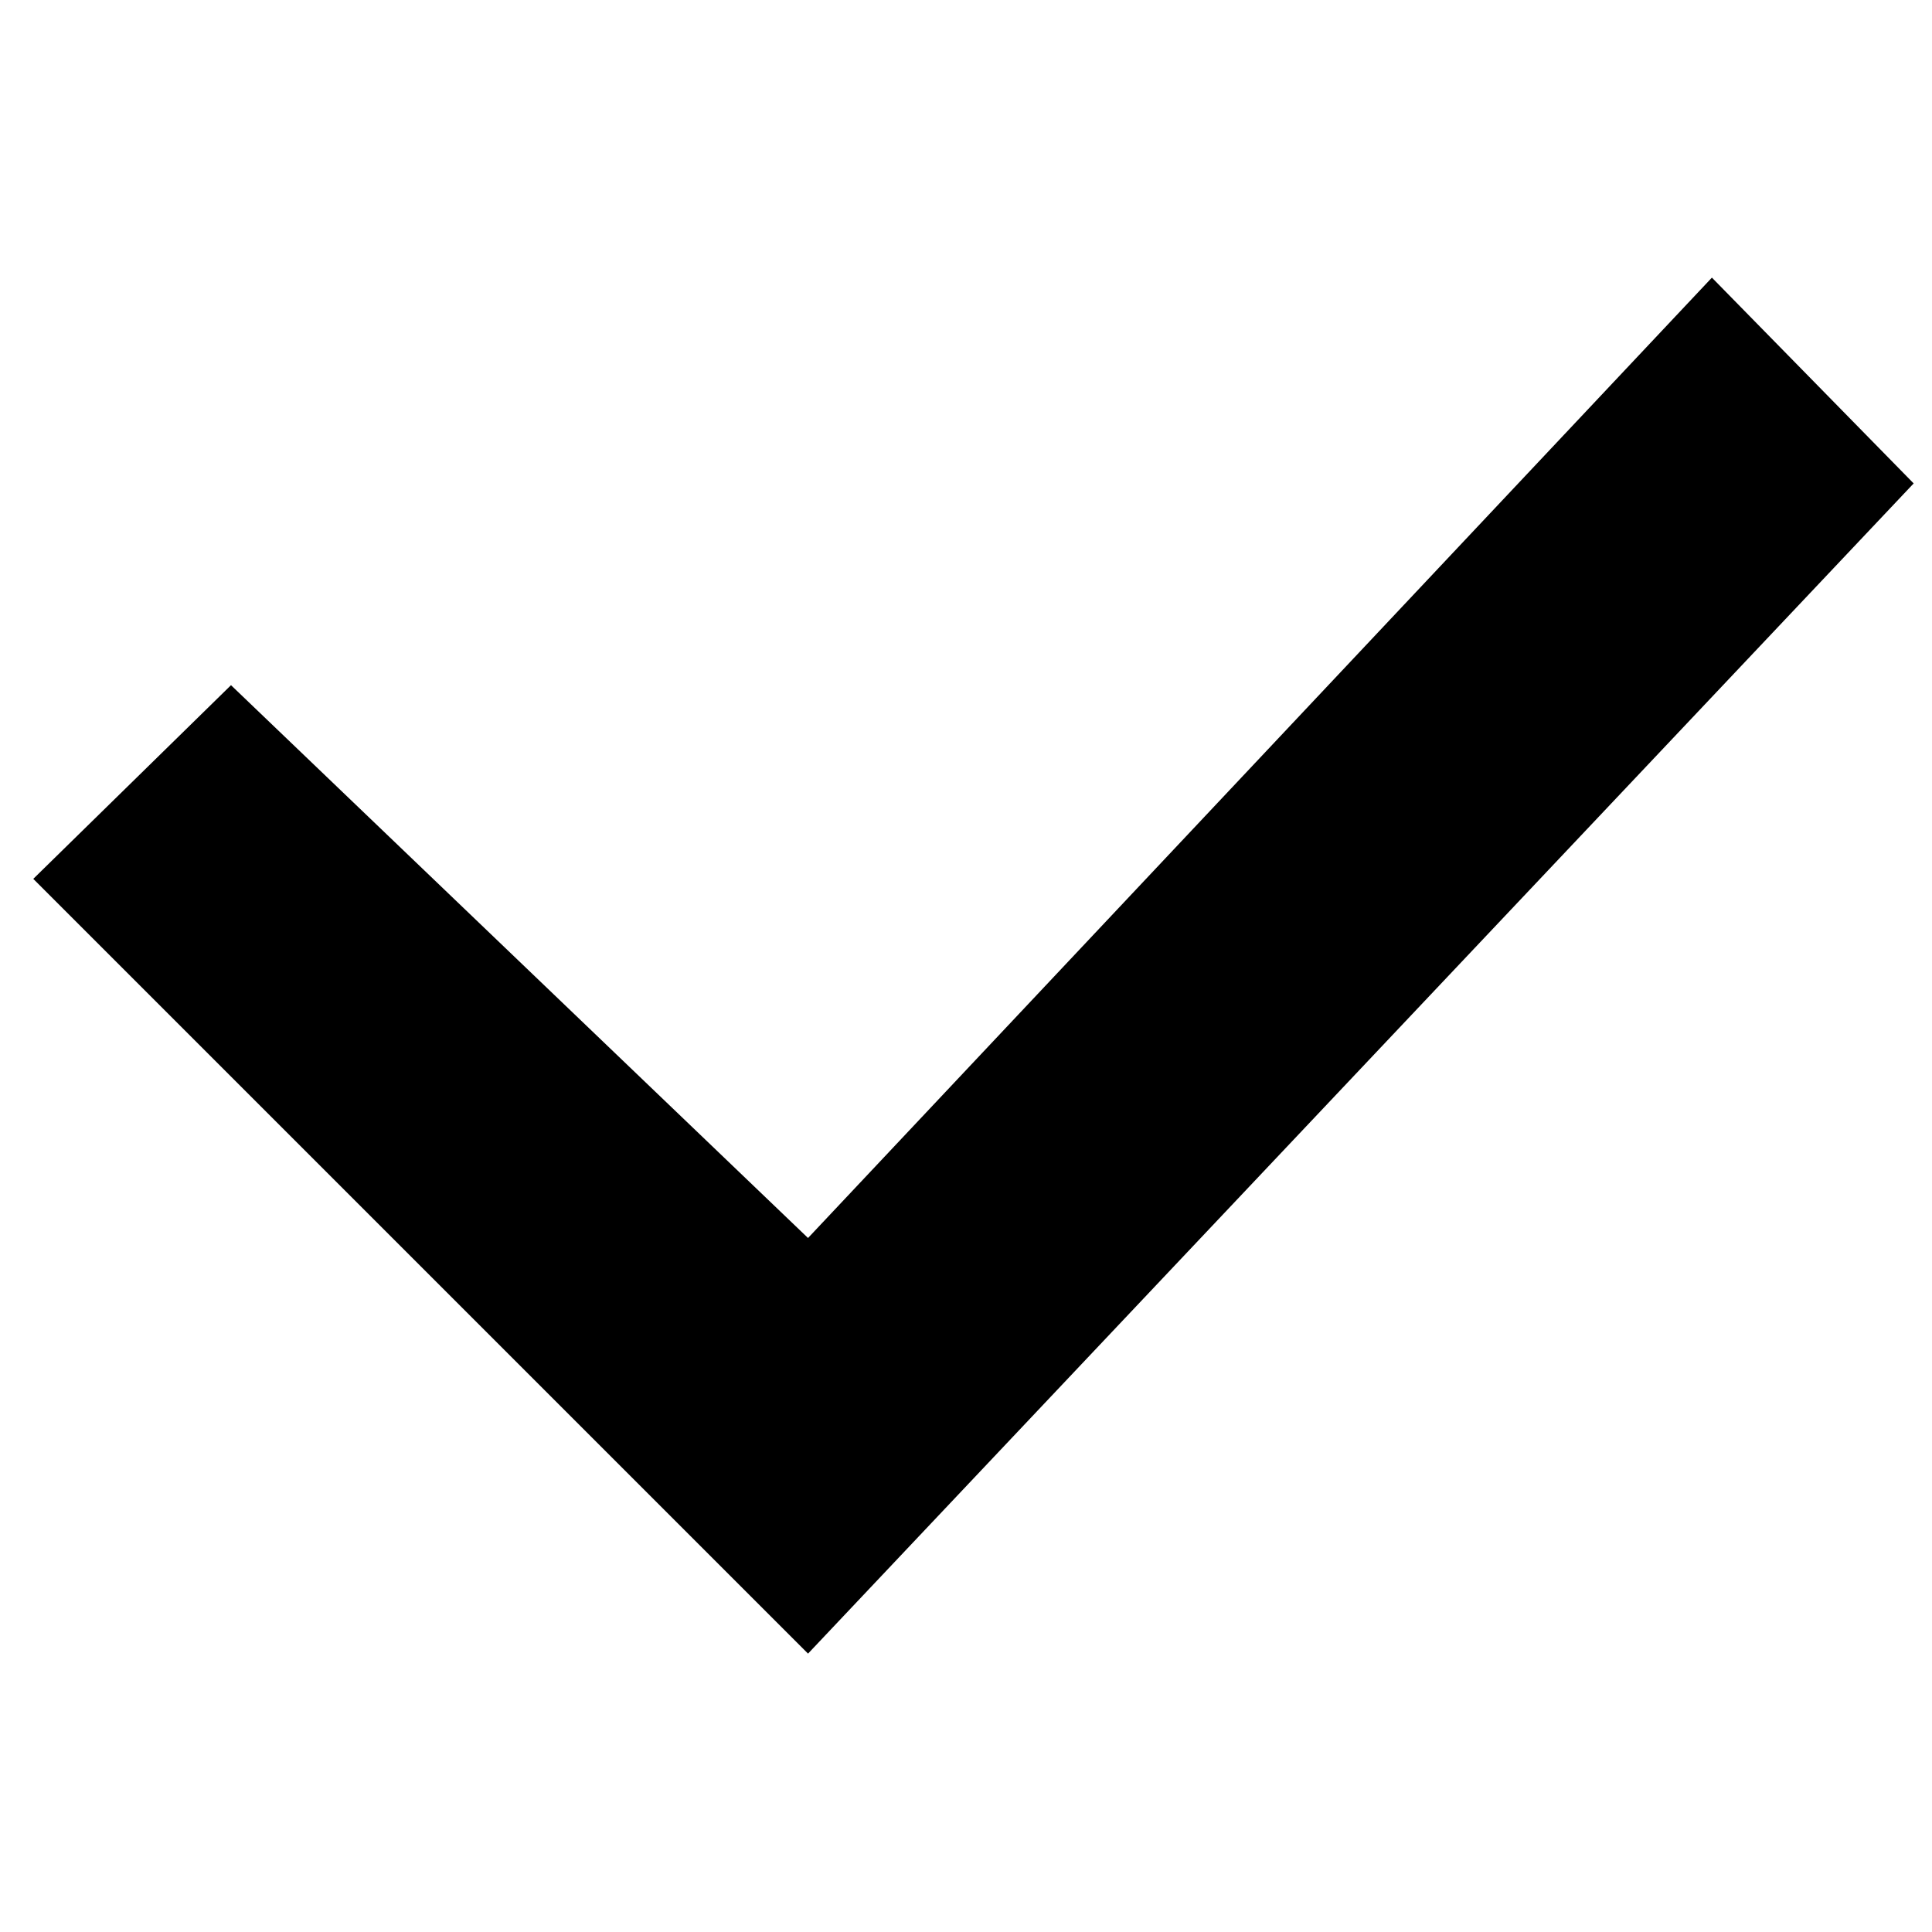
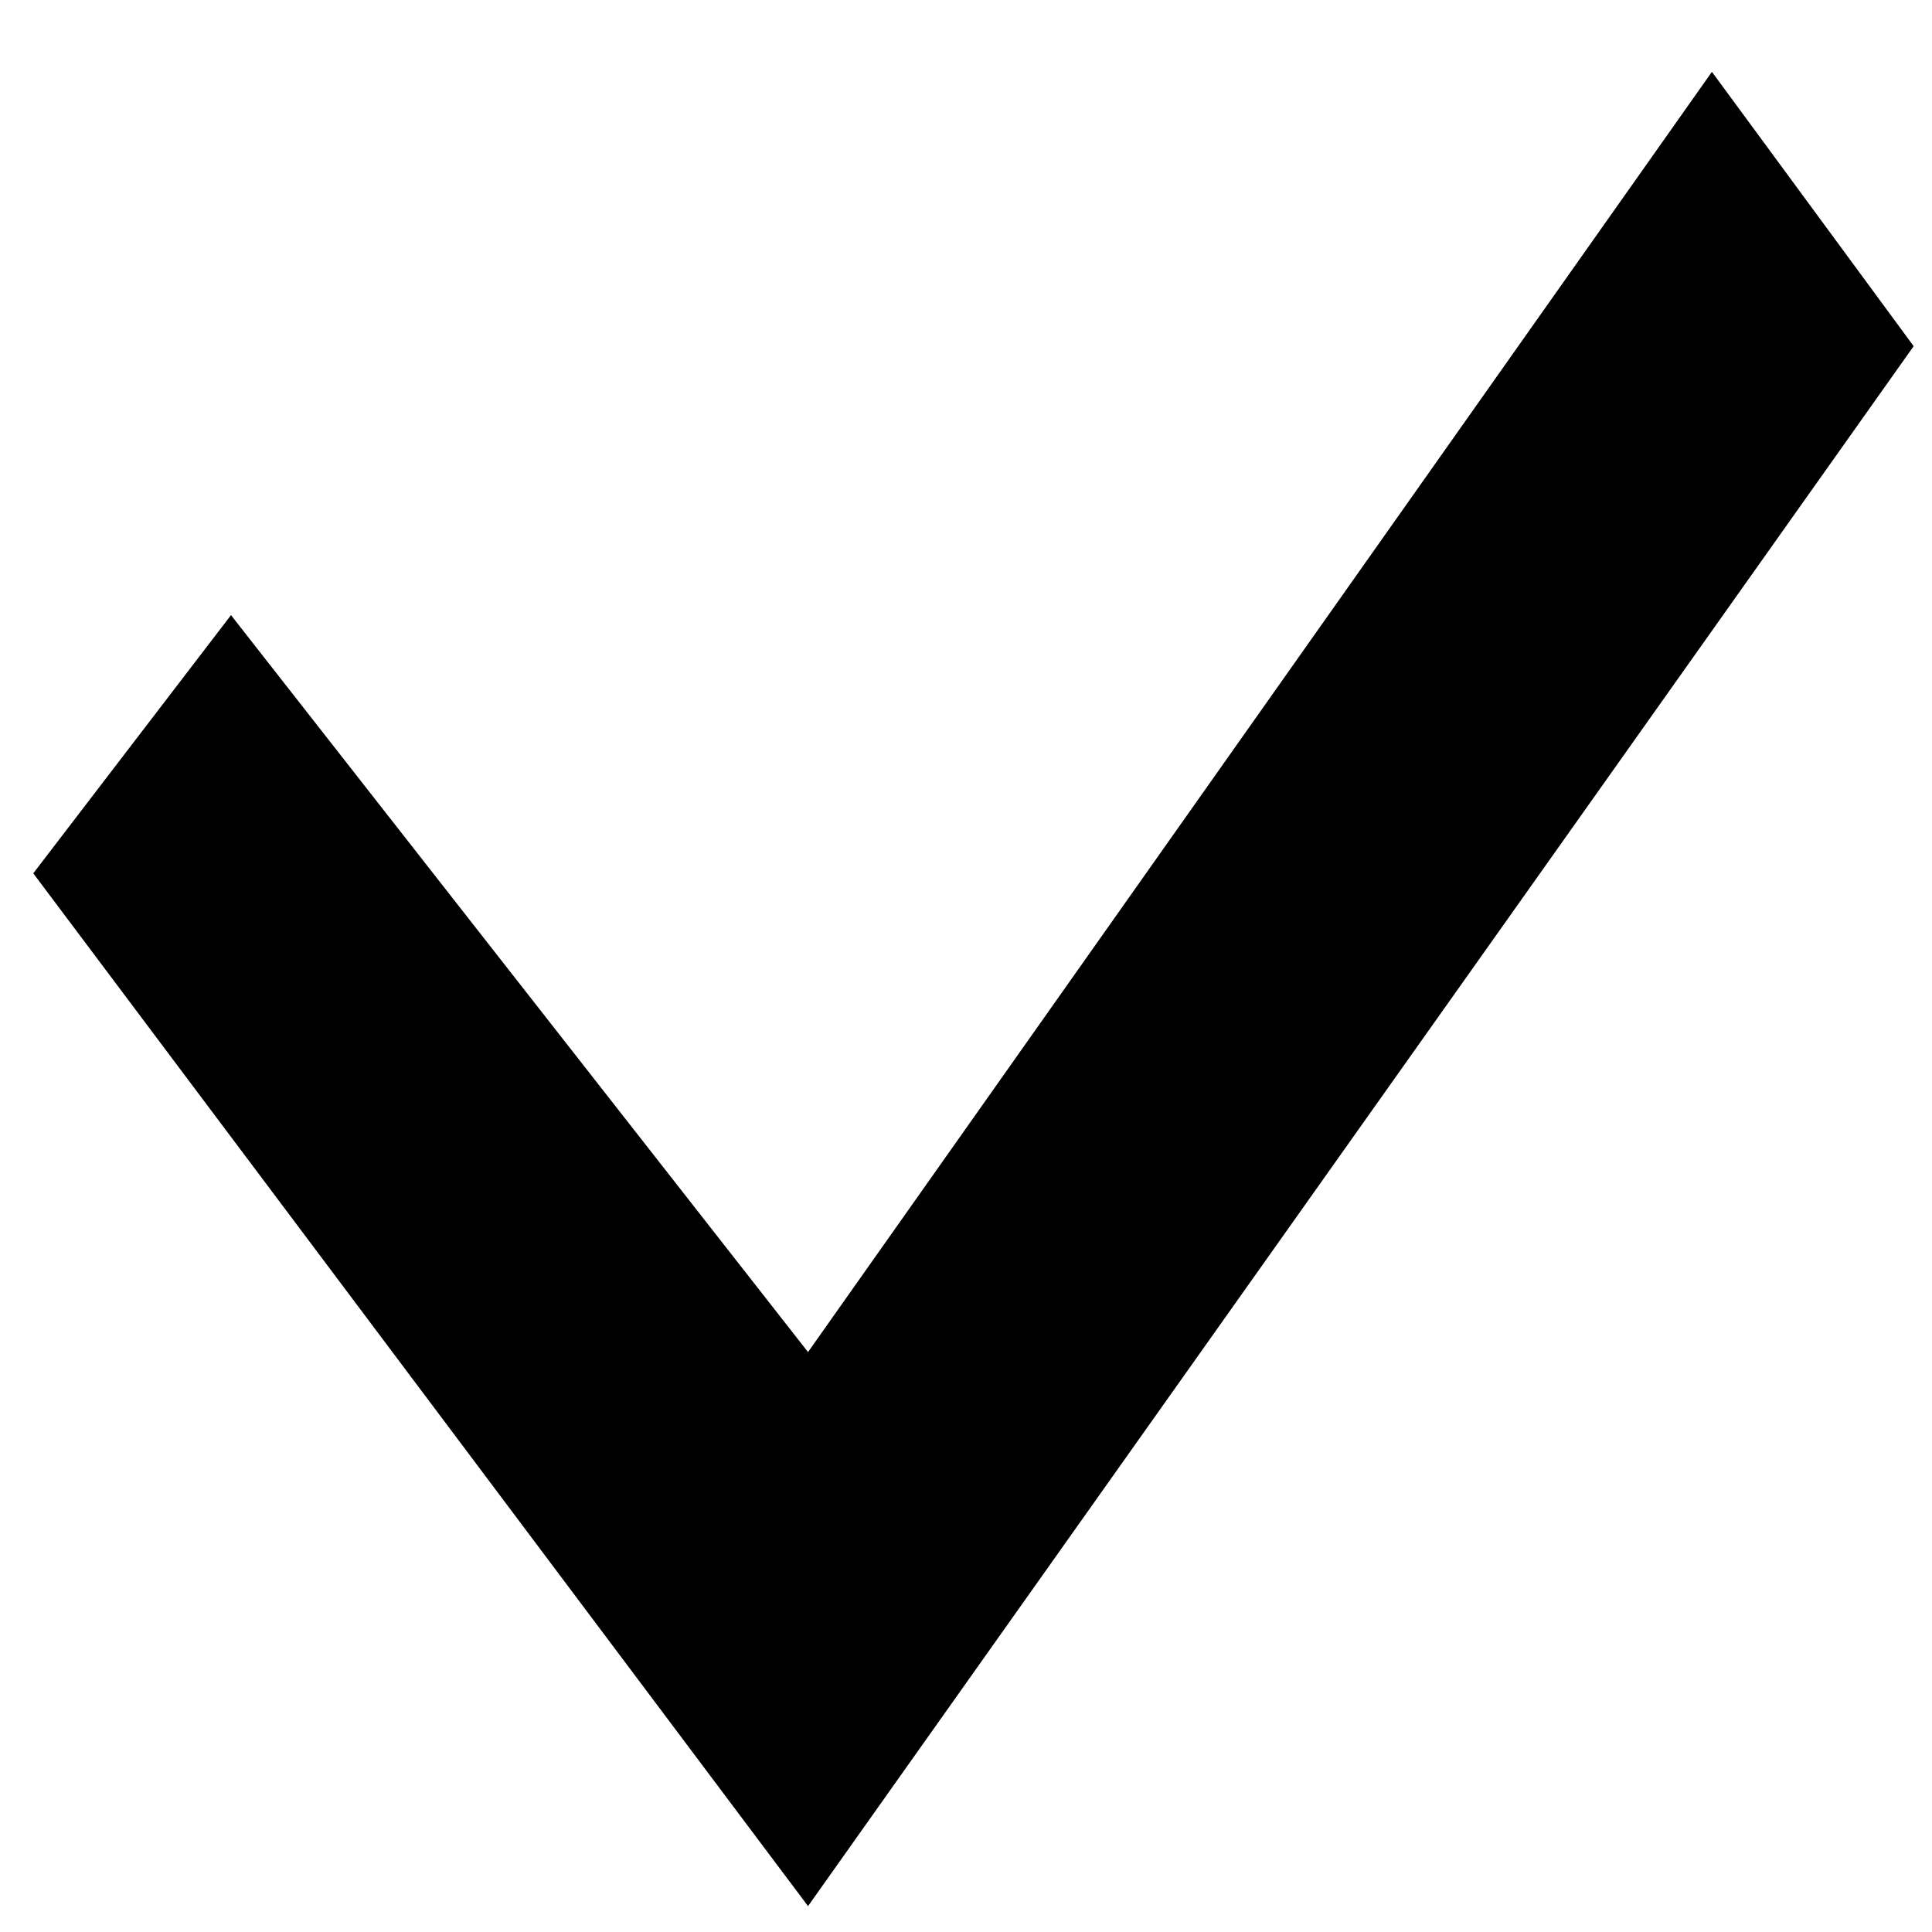
<svg xmlns="http://www.w3.org/2000/svg" width="500" height="500" version="1.1" viewBox="0 0 500 500">
-   <polygon id="Path" transform="matrix(1.0443 0 0 1.0443 8.6111 71.849)" points="466 51 416 3.7859e-14 192 238 49 101 0 149 192 341" />
+   <polygon id="Path" transform="matrix(1.0443 0 0 1.3921 8.6111 18.594)" points="0 149 192 341 466 51 416 3.7859e-14 192 238 49 101" />
</svg>
